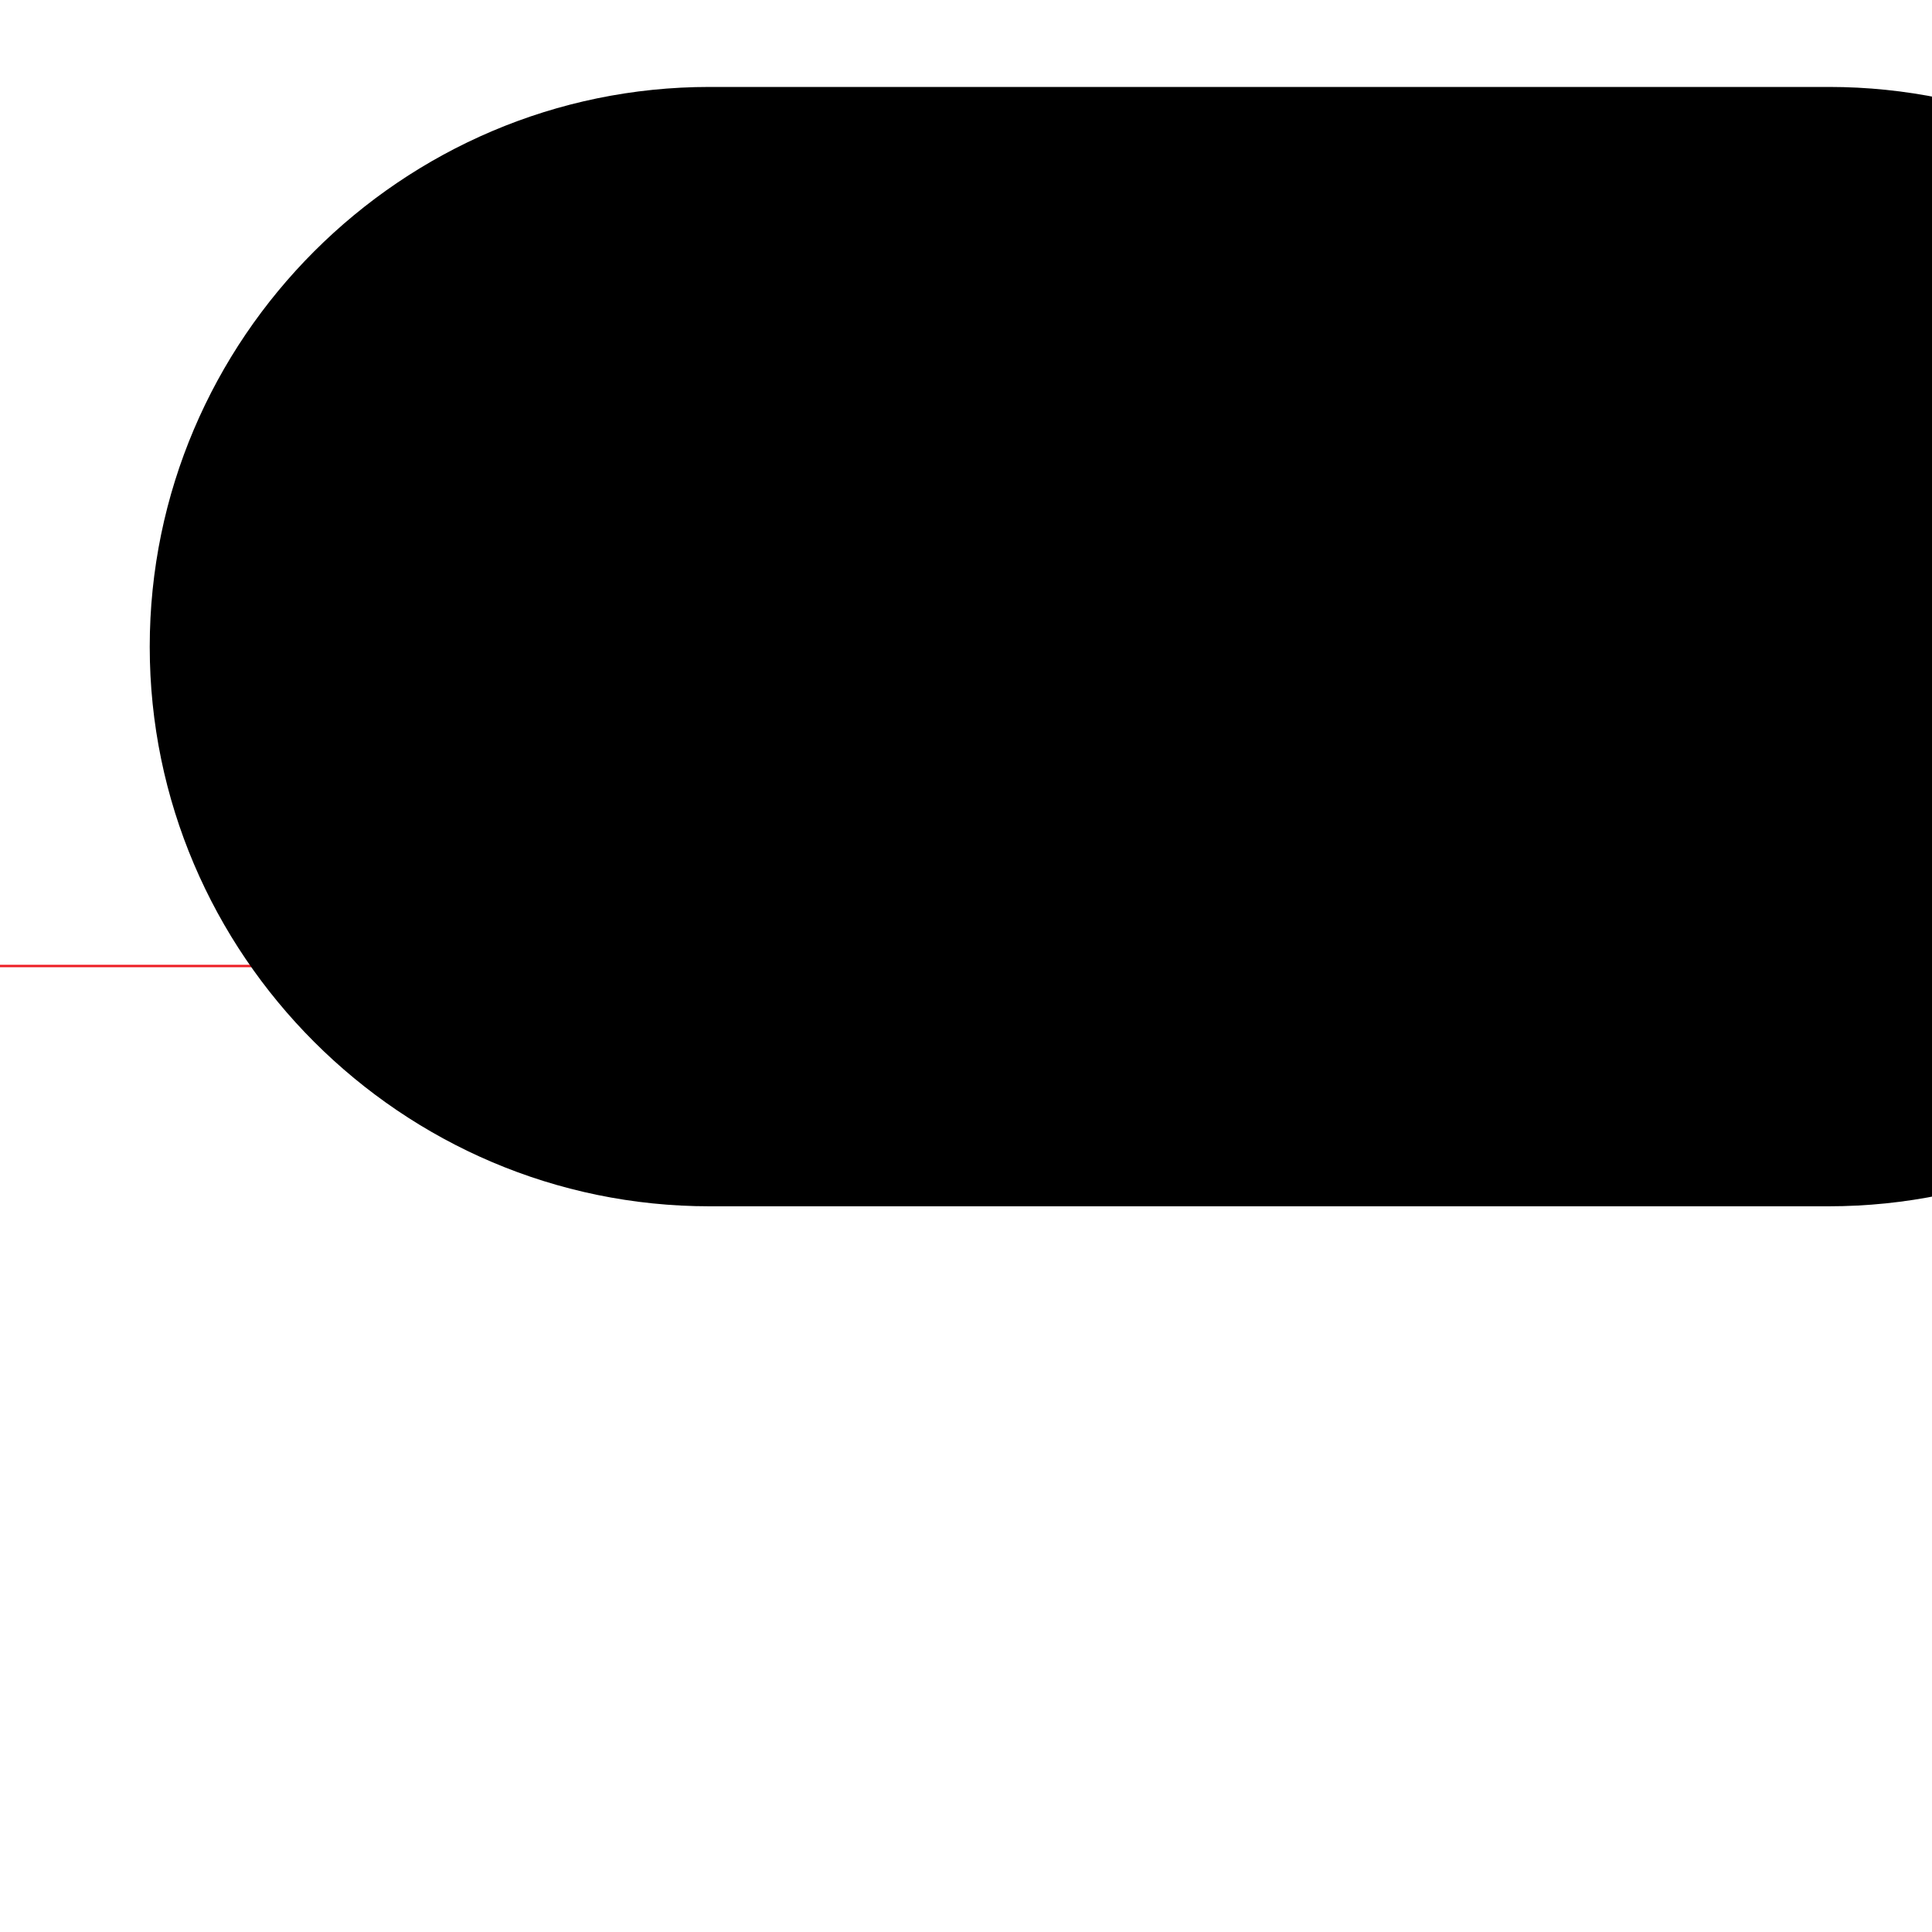
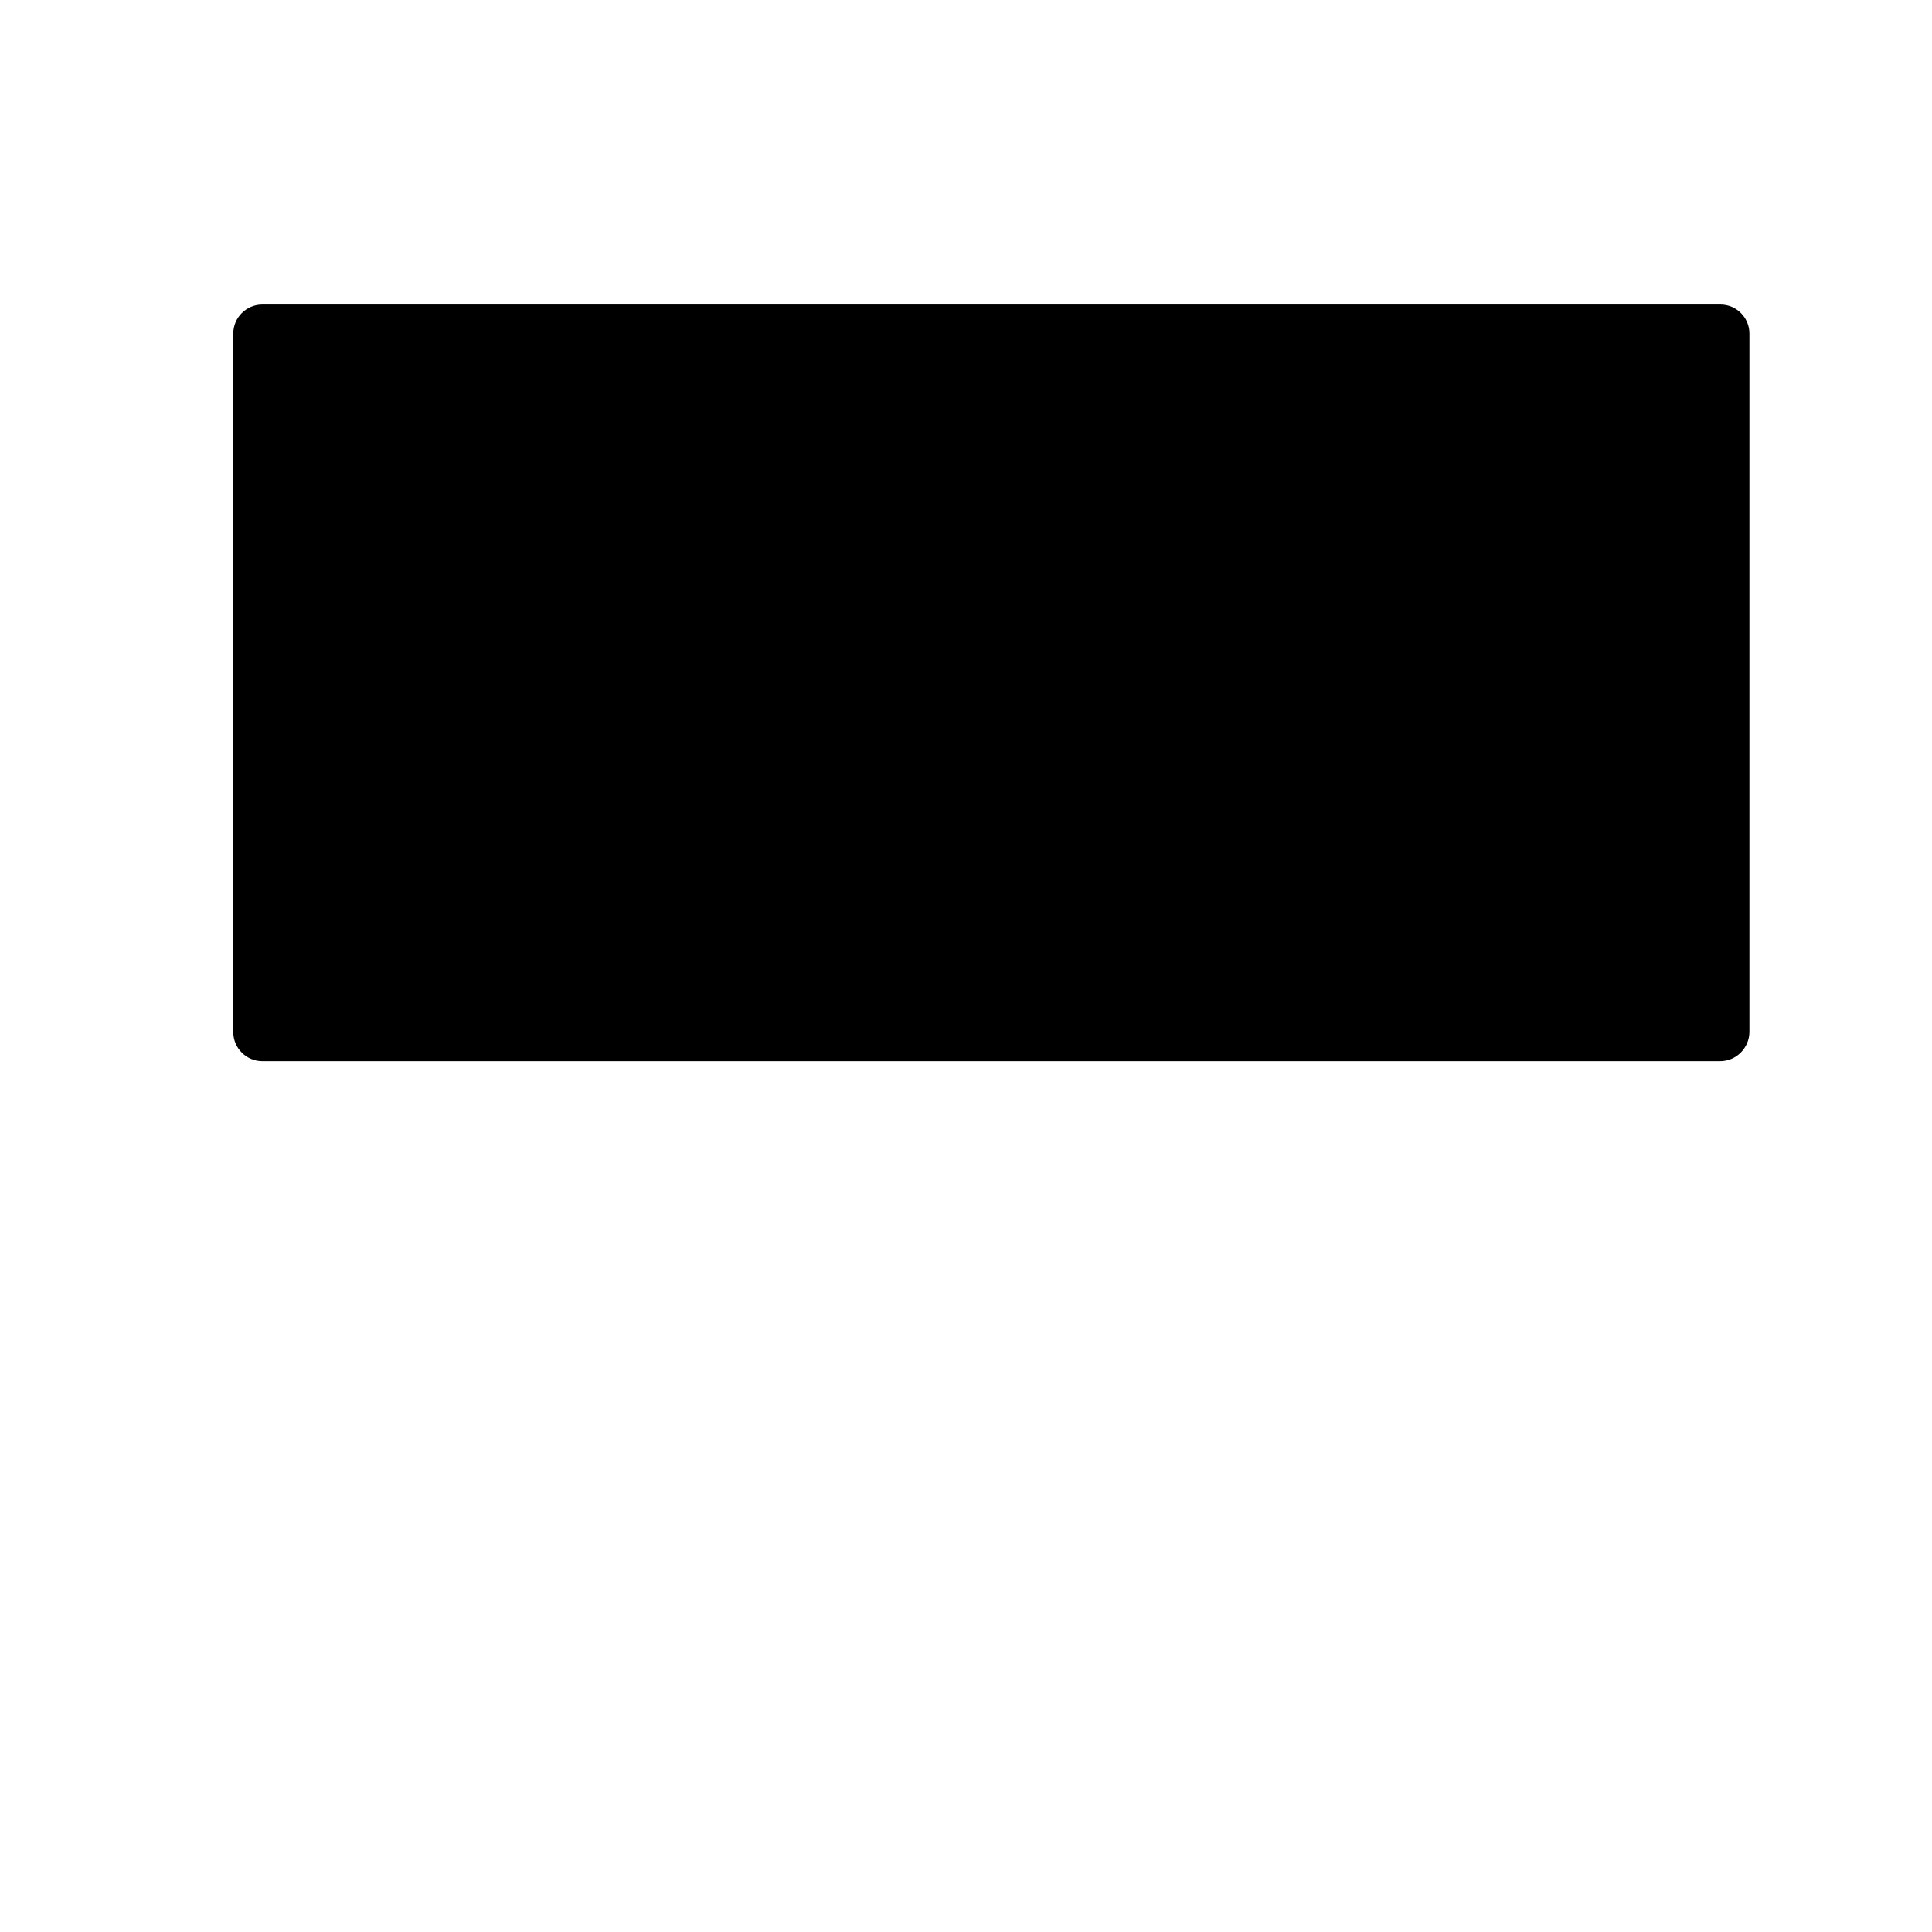
- <svg xmlns="http://www.w3.org/2000/svg" version="1.1" id="Layer_1" x="0px" y="0px" viewBox="0 0 800 800" enable-background="new 0 0 800 800" xml:space="preserve">
-   <line fill="#BE2026" stroke="#ED1E24" stroke-miterlimit="10" x1="0" y1="400" x2="800" y2="400" />
+ <svg xmlns="http://www.w3.org/2000/svg" version="1.1" id="Layer_1" x="0px" y="0px" viewBox="0 0 800 800" xml:space="preserve">
+   <line fill="none" stroke="none" stroke-miterlimit="10" x1="0" y1="400" x2="800" y2="400" />
  <g>
    <g>
-       <path d="M757.2,499.5H293.8                  C166.3,499.5,62,395.2,62,267.8l0,0C62,140.3,166.3,36,293.8,36h463.5C884.7,36,989,140.3,989,267.8l0,0                  C989,395.2,884.7,499.5,757.2,499.5z" />
+       <path d="M712.3,439.4H108.6c-6.6,0-12-5.4-12-12V138.1c0-6.6,5.4-12,12-12h603.8c6.6,0,12,5.4,12,12v289.3  C724.3,434,718.9,439.4,712.3,439.4z" />
    </g>
  </g>
</svg>
